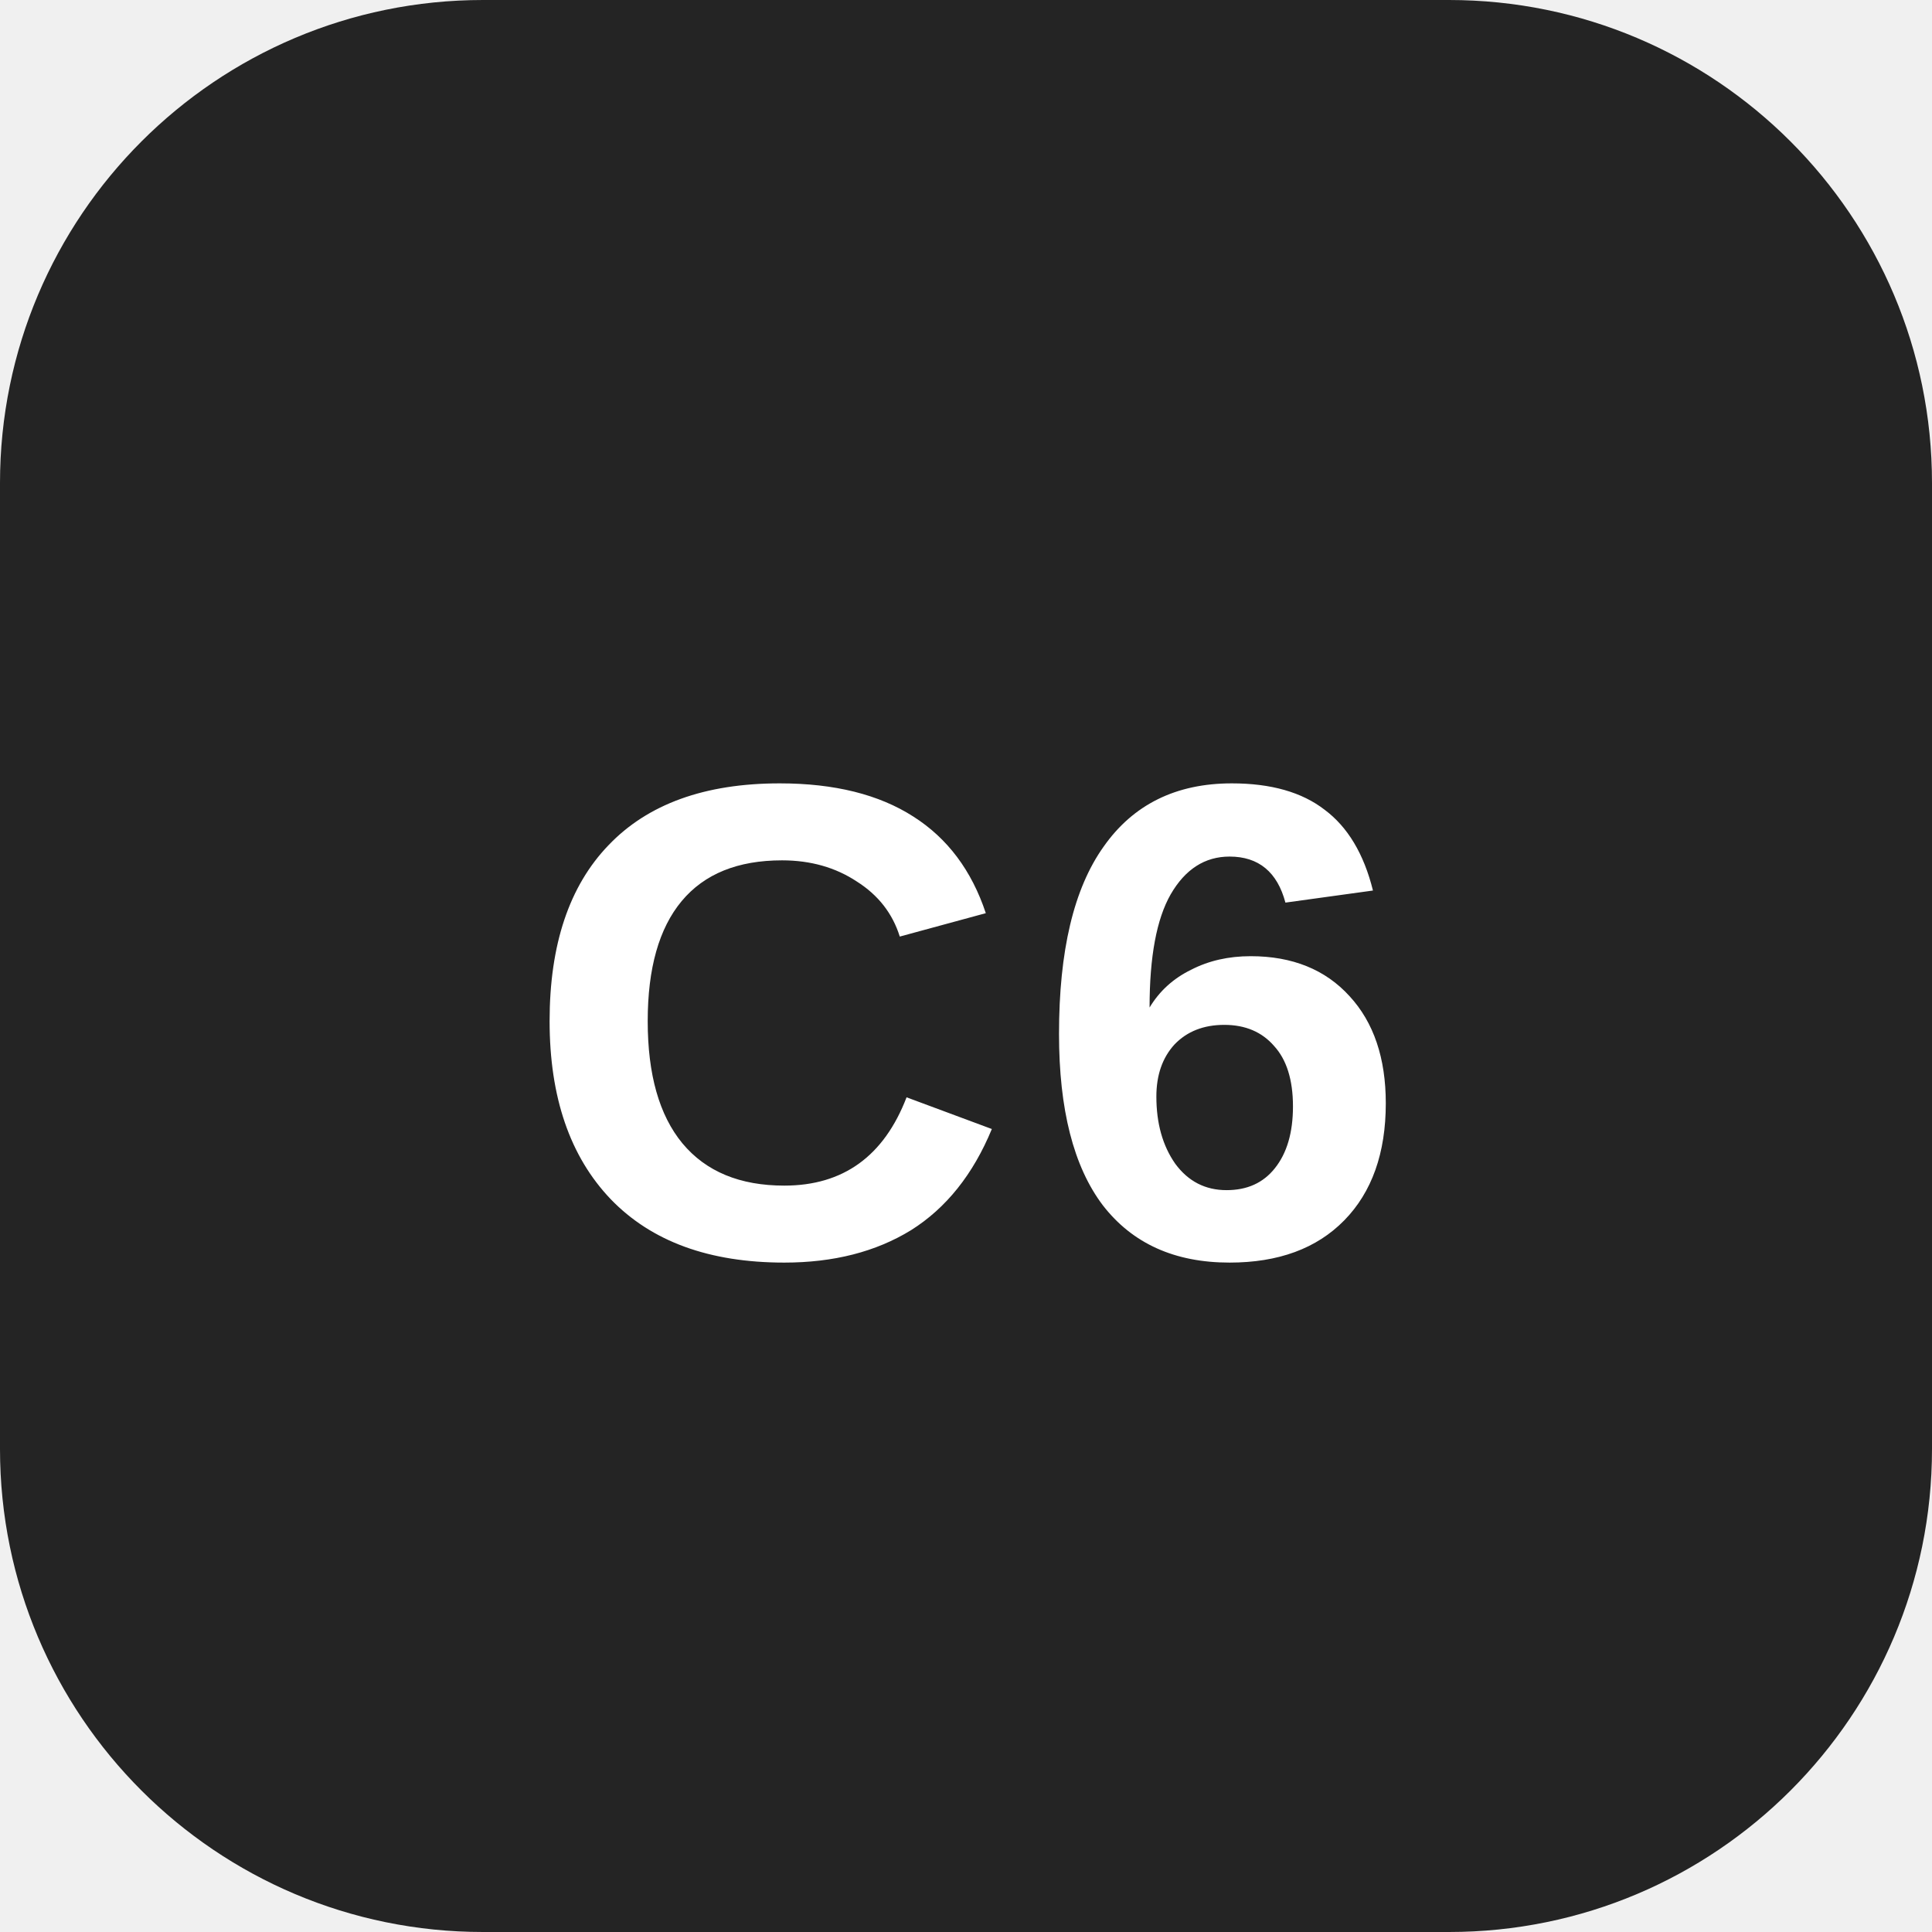
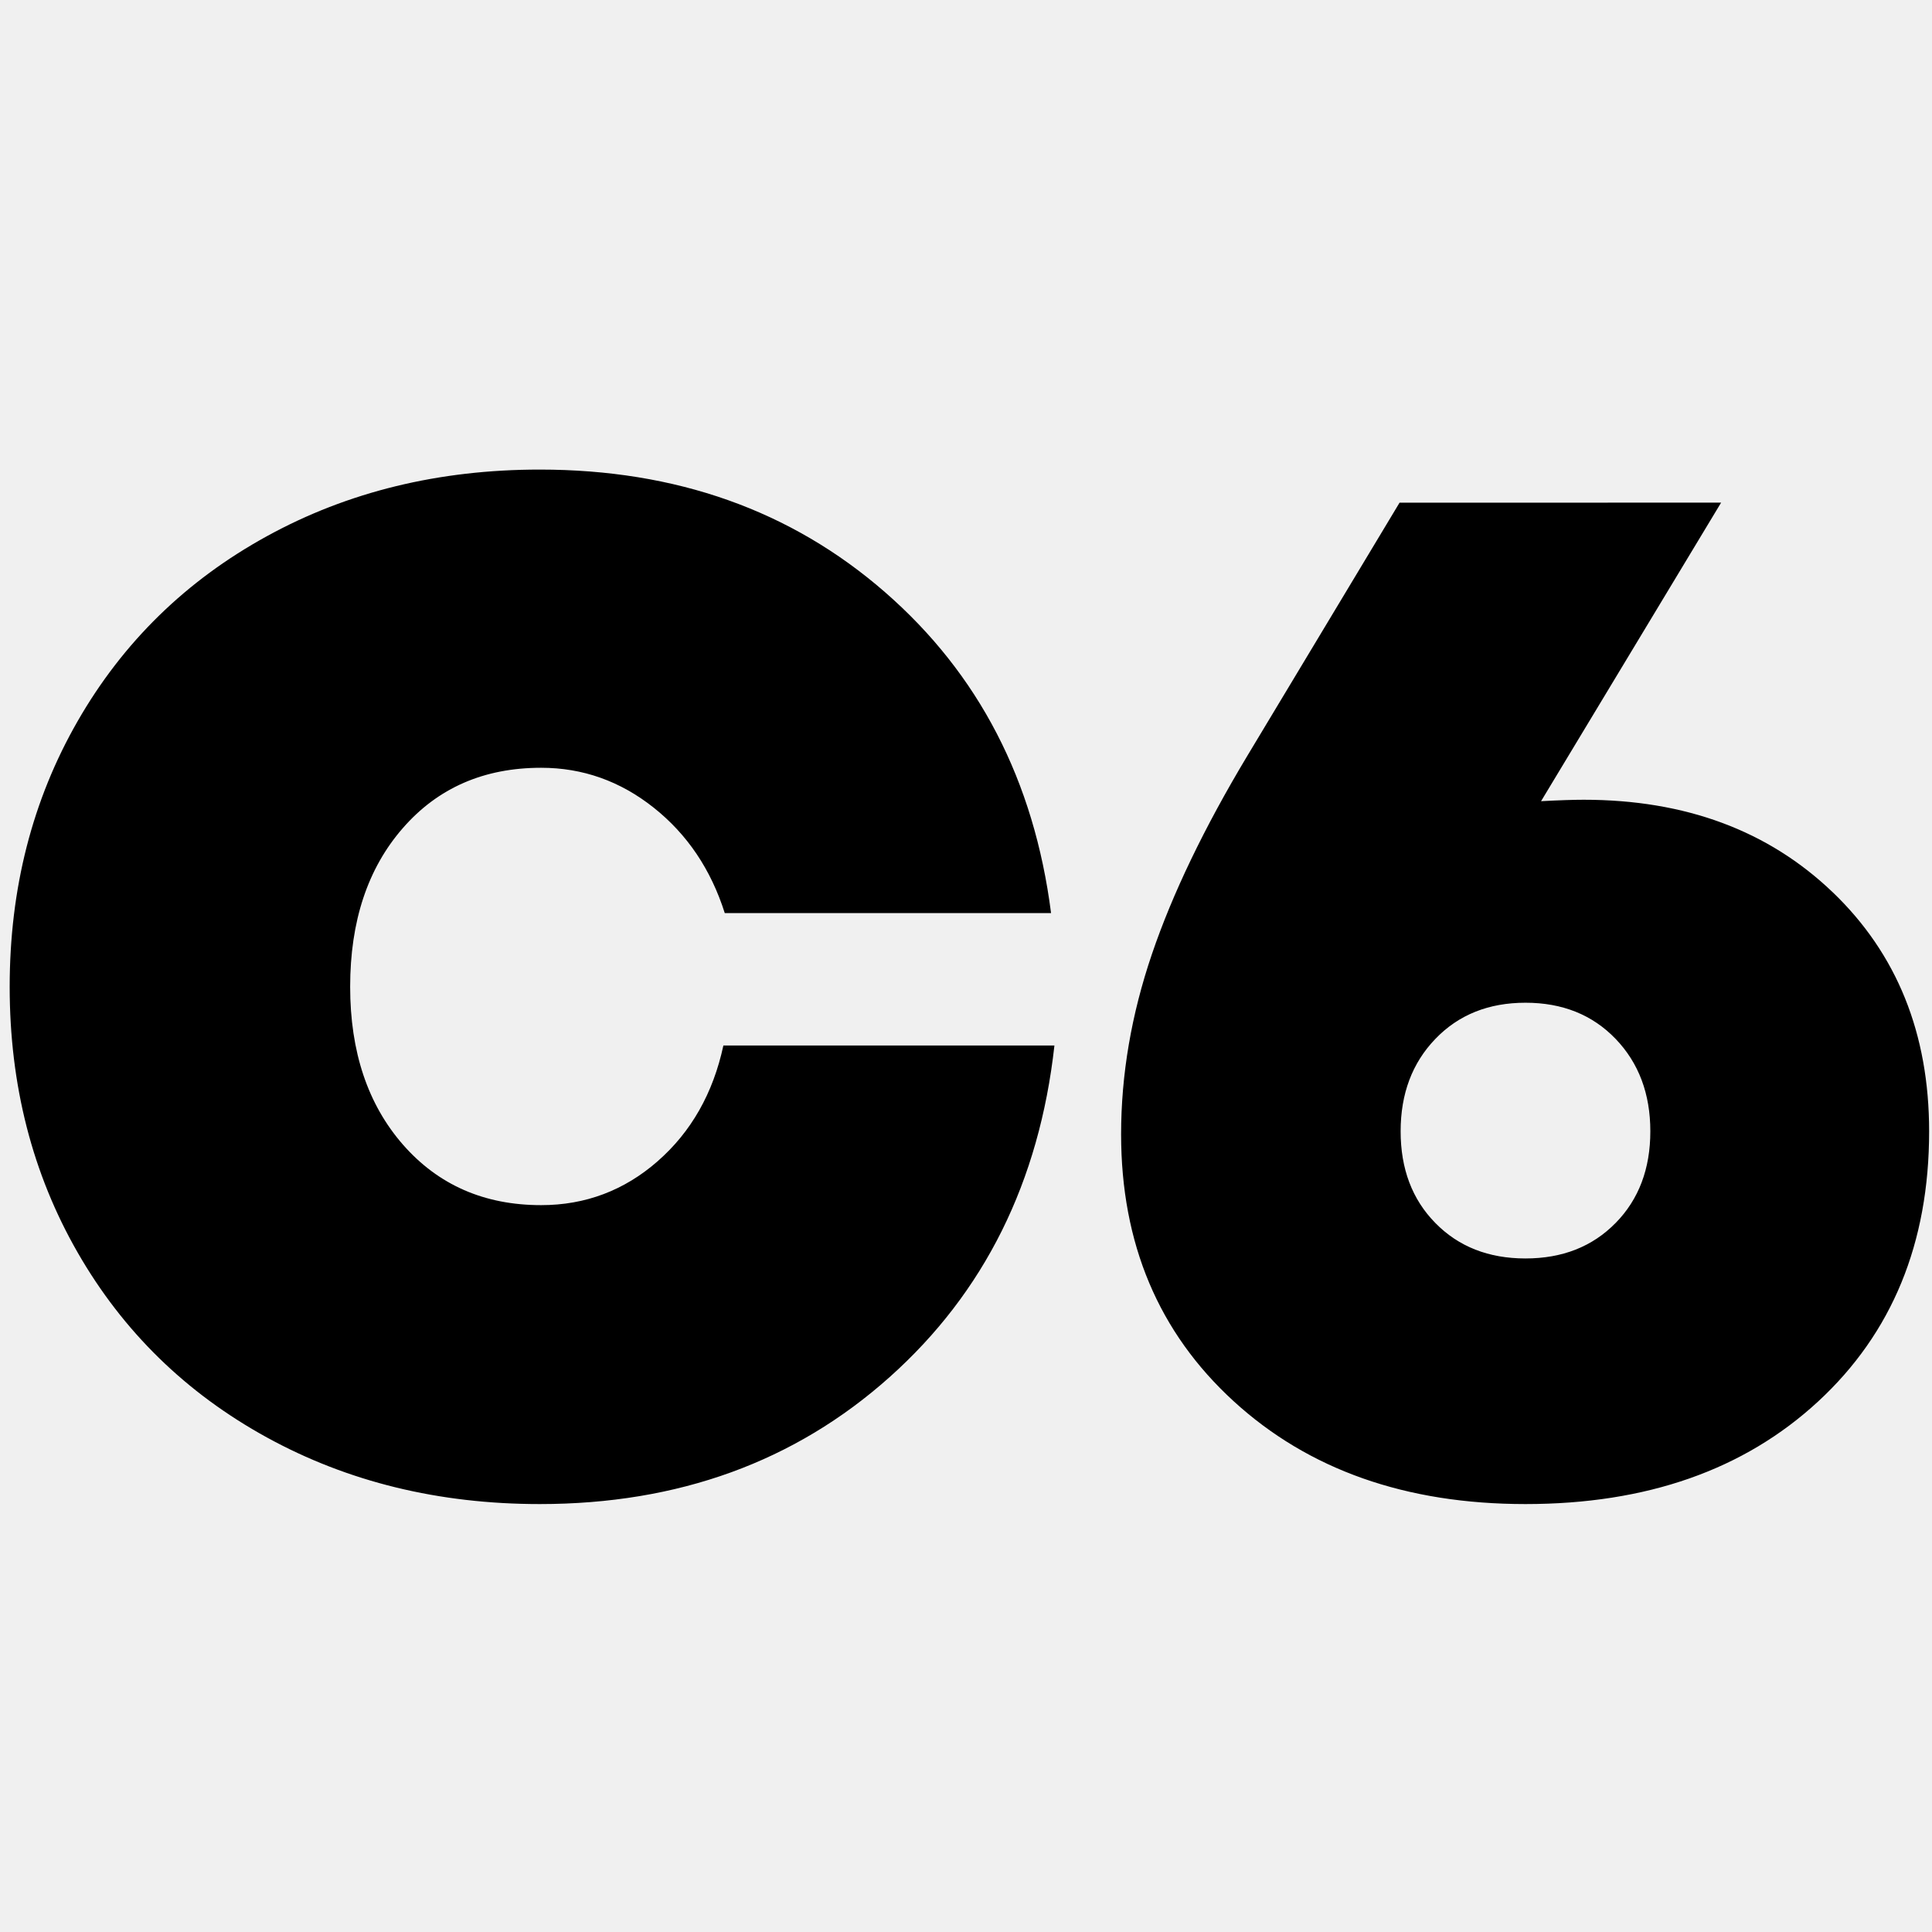
- <svg xmlns="http://www.w3.org/2000/svg" viewBox="0 0 40 40">
-   <rect width="40" height="40" rx="10" fill="#242424" />
-   <text x="20" y="26" font-family="'Arial Black', Arial, sans-serif" font-size="14" font-weight="900" fill="#FFFFFF" text-anchor="middle" letter-spacing="0.5">C6</text>
+ <svg xmlns="http://www.w3.org/2000/svg" viewBox="0 0 2500 2500" class="MuiSvgIcon-root MuiSvgIcon-fontSizeMedium css-kkopsl" focusable="false" aria-hidden="true" version="1.1" id="svg4" width="2500" height="2500">
+   <defs id="defs8" />
+   <path fill-rule="evenodd" clip-rule="evenodd" shape-rendering="geometricPrecision" d="m 851.062,1502.557 c 43.394,-37.983 71.672,-87.903 85.002,-149.702 h 428.358 c -19.633,176.642 -90.747,319.651 -213.287,429.139 -122.595,109.488 -273.524,164.26 -452.676,164.26 -130.683,0 -248.314,-28.725 -352.949,-86.118 C 240.875,1802.742 159.219,1722.983 100.543,1620.857 41.867,1518.732 12.529,1404.113 12.529,1276.944 c 0,-127.169 29.338,-241.788 88.014,-343.914 58.676,-102.126 140.332,-181.885 244.967,-239.278 104.635,-57.449 222.266,-86.118 352.949,-86.118 176.307,0 325.173,52.82 446.597,158.515 121.368,105.639 193.096,244.131 215.016,415.418 H 937.849 c -17.904,-56.501 -48.525,-101.958 -91.918,-136.428 -43.338,-34.413 -91.918,-51.648 -145.686,-51.648 -74.014,0 -133.695,26.047 -179.04,78.142 -45.457,52.095 -68.102,120.531 -68.102,205.255 0,84.222 22.868,152.379 68.493,204.474 45.736,52.095 105.193,78.086 178.65,78.086 57.226,0 107.536,-18.964 150.873,-56.891 z M 2371.509,1154.516 c 83.162,79.759 124.77,182.944 124.77,309.388 0,144.571 -47.856,261.142 -143.623,349.603 -95.823,88.516 -221.988,132.746 -378.717,132.746 -154.833,0 -280.719,-44.398 -377.714,-133.193 -97.05,-88.851 -145.519,-203.916 -145.519,-345.419 0,-77.249 13.33,-155.001 39.935,-233.198 26.605,-78.198 67.768,-163.758 123.488,-256.569 l 196.888,-327.404 416.087,-0.056 -232.975,386.303 c 23.258,-1.227 41.609,-1.841 55.106,-1.841 131.575,0 238.943,39.88 322.217,119.639 z m -280.942,428.079 c 29.951,-30.509 44.955,-70.055 44.955,-118.691 0,-48.581 -15.004,-88.46 -44.955,-119.639 -30.007,-31.179 -68.883,-46.74 -116.571,-46.74 -47.744,0 -86.676,15.617 -116.571,46.74 -30.063,31.179 -45.011,71.058 -45.011,119.639 0,48.636 14.948,88.182 44.955,118.691 29.951,30.565 68.883,45.848 116.571,45.848 47.744,0 86.62,-15.283 116.571,-45.848 z" id="path2" style="fill:#000000;stroke-width:55.776" />
</svg>
